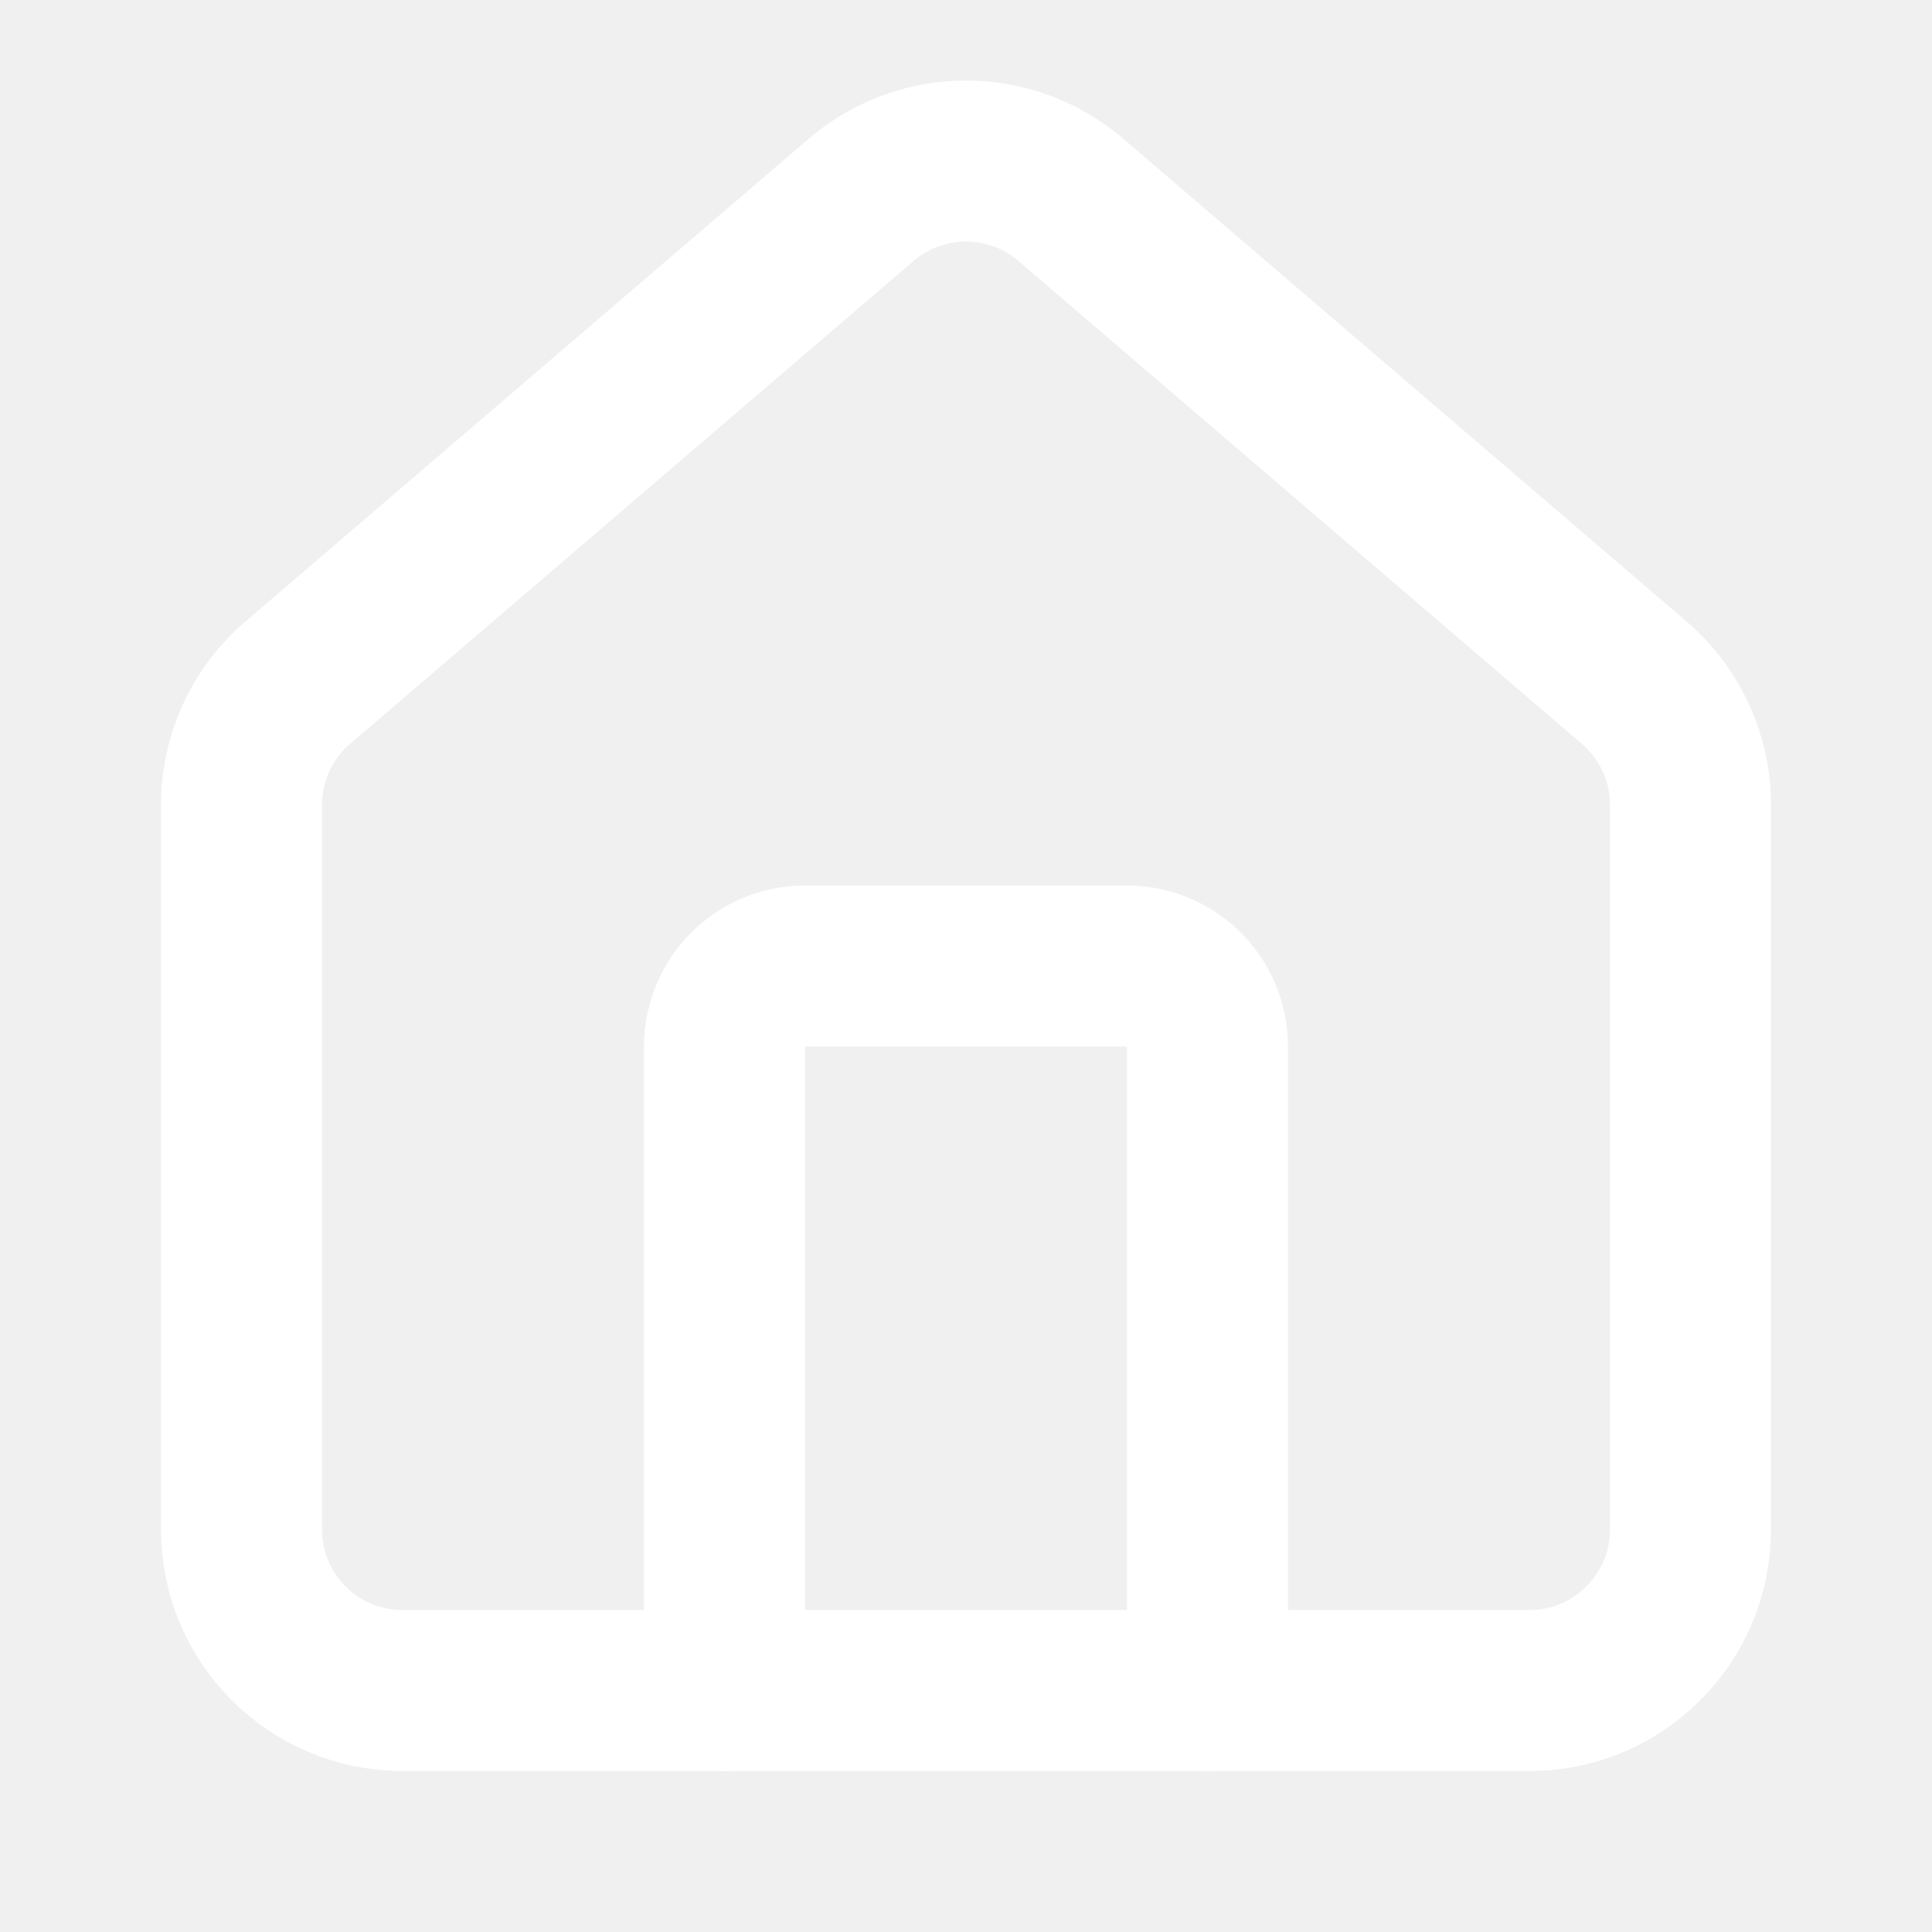
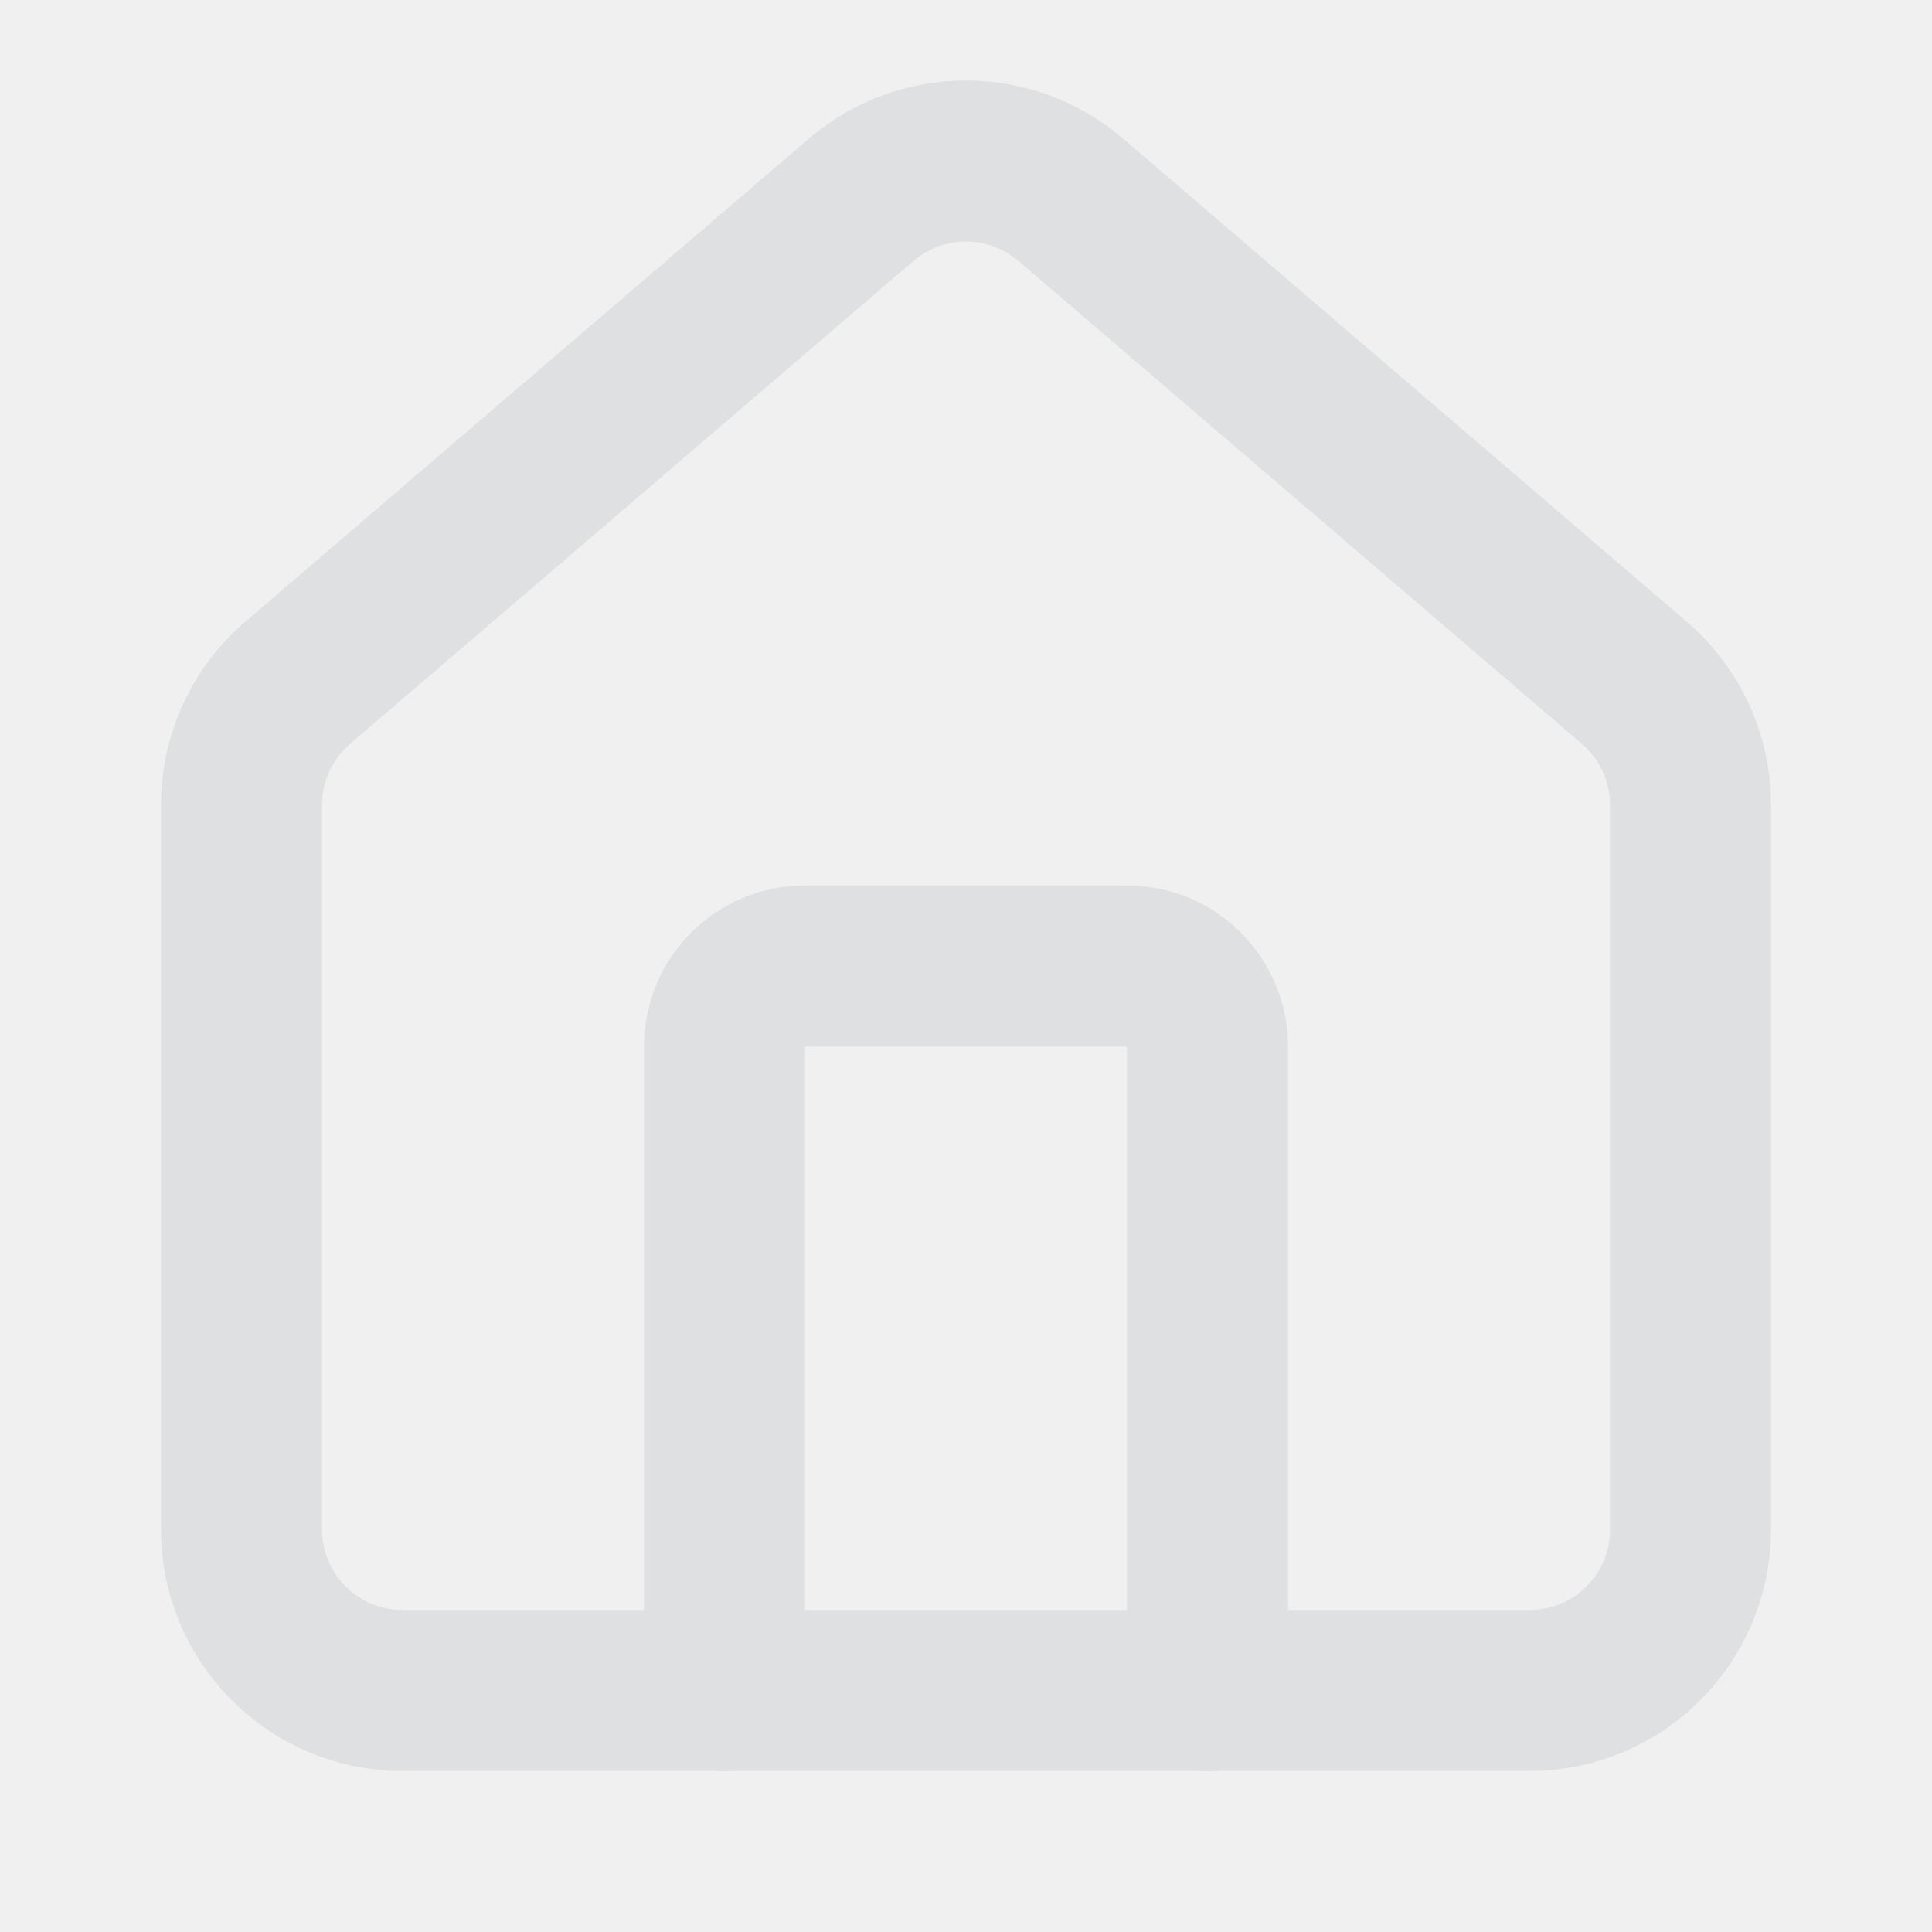
- <svg xmlns="http://www.w3.org/2000/svg" width="24" height="24" viewBox="0 0 24 24" fill="none" stroke="#FFF" stroke-width="2" stroke-linecap="round" stroke-linejoin="round" class="lucide lucide-house">
+ <svg xmlns="http://www.w3.org/2000/svg" width="24" height="24" viewBox="0 0 24 24" fill="none" stroke="#DFE0E2" stroke-width="2" stroke-linecap="round" stroke-linejoin="round" class="lucide lucide-house">
  <path d="M15 21v-8a1 1 0 0 0-1-1h-4a1 1 0 0 0-1 1v8" />
  <path d="M3 10a2 2 0 0 1 .709-1.528l7-5.999a2 2 0 0 1 2.582 0l7 5.999A2 2 0 0 1 21 10v9a2 2 0 0 1-2 2H5a2 2 0 0 1-2-2z" />
</svg>
